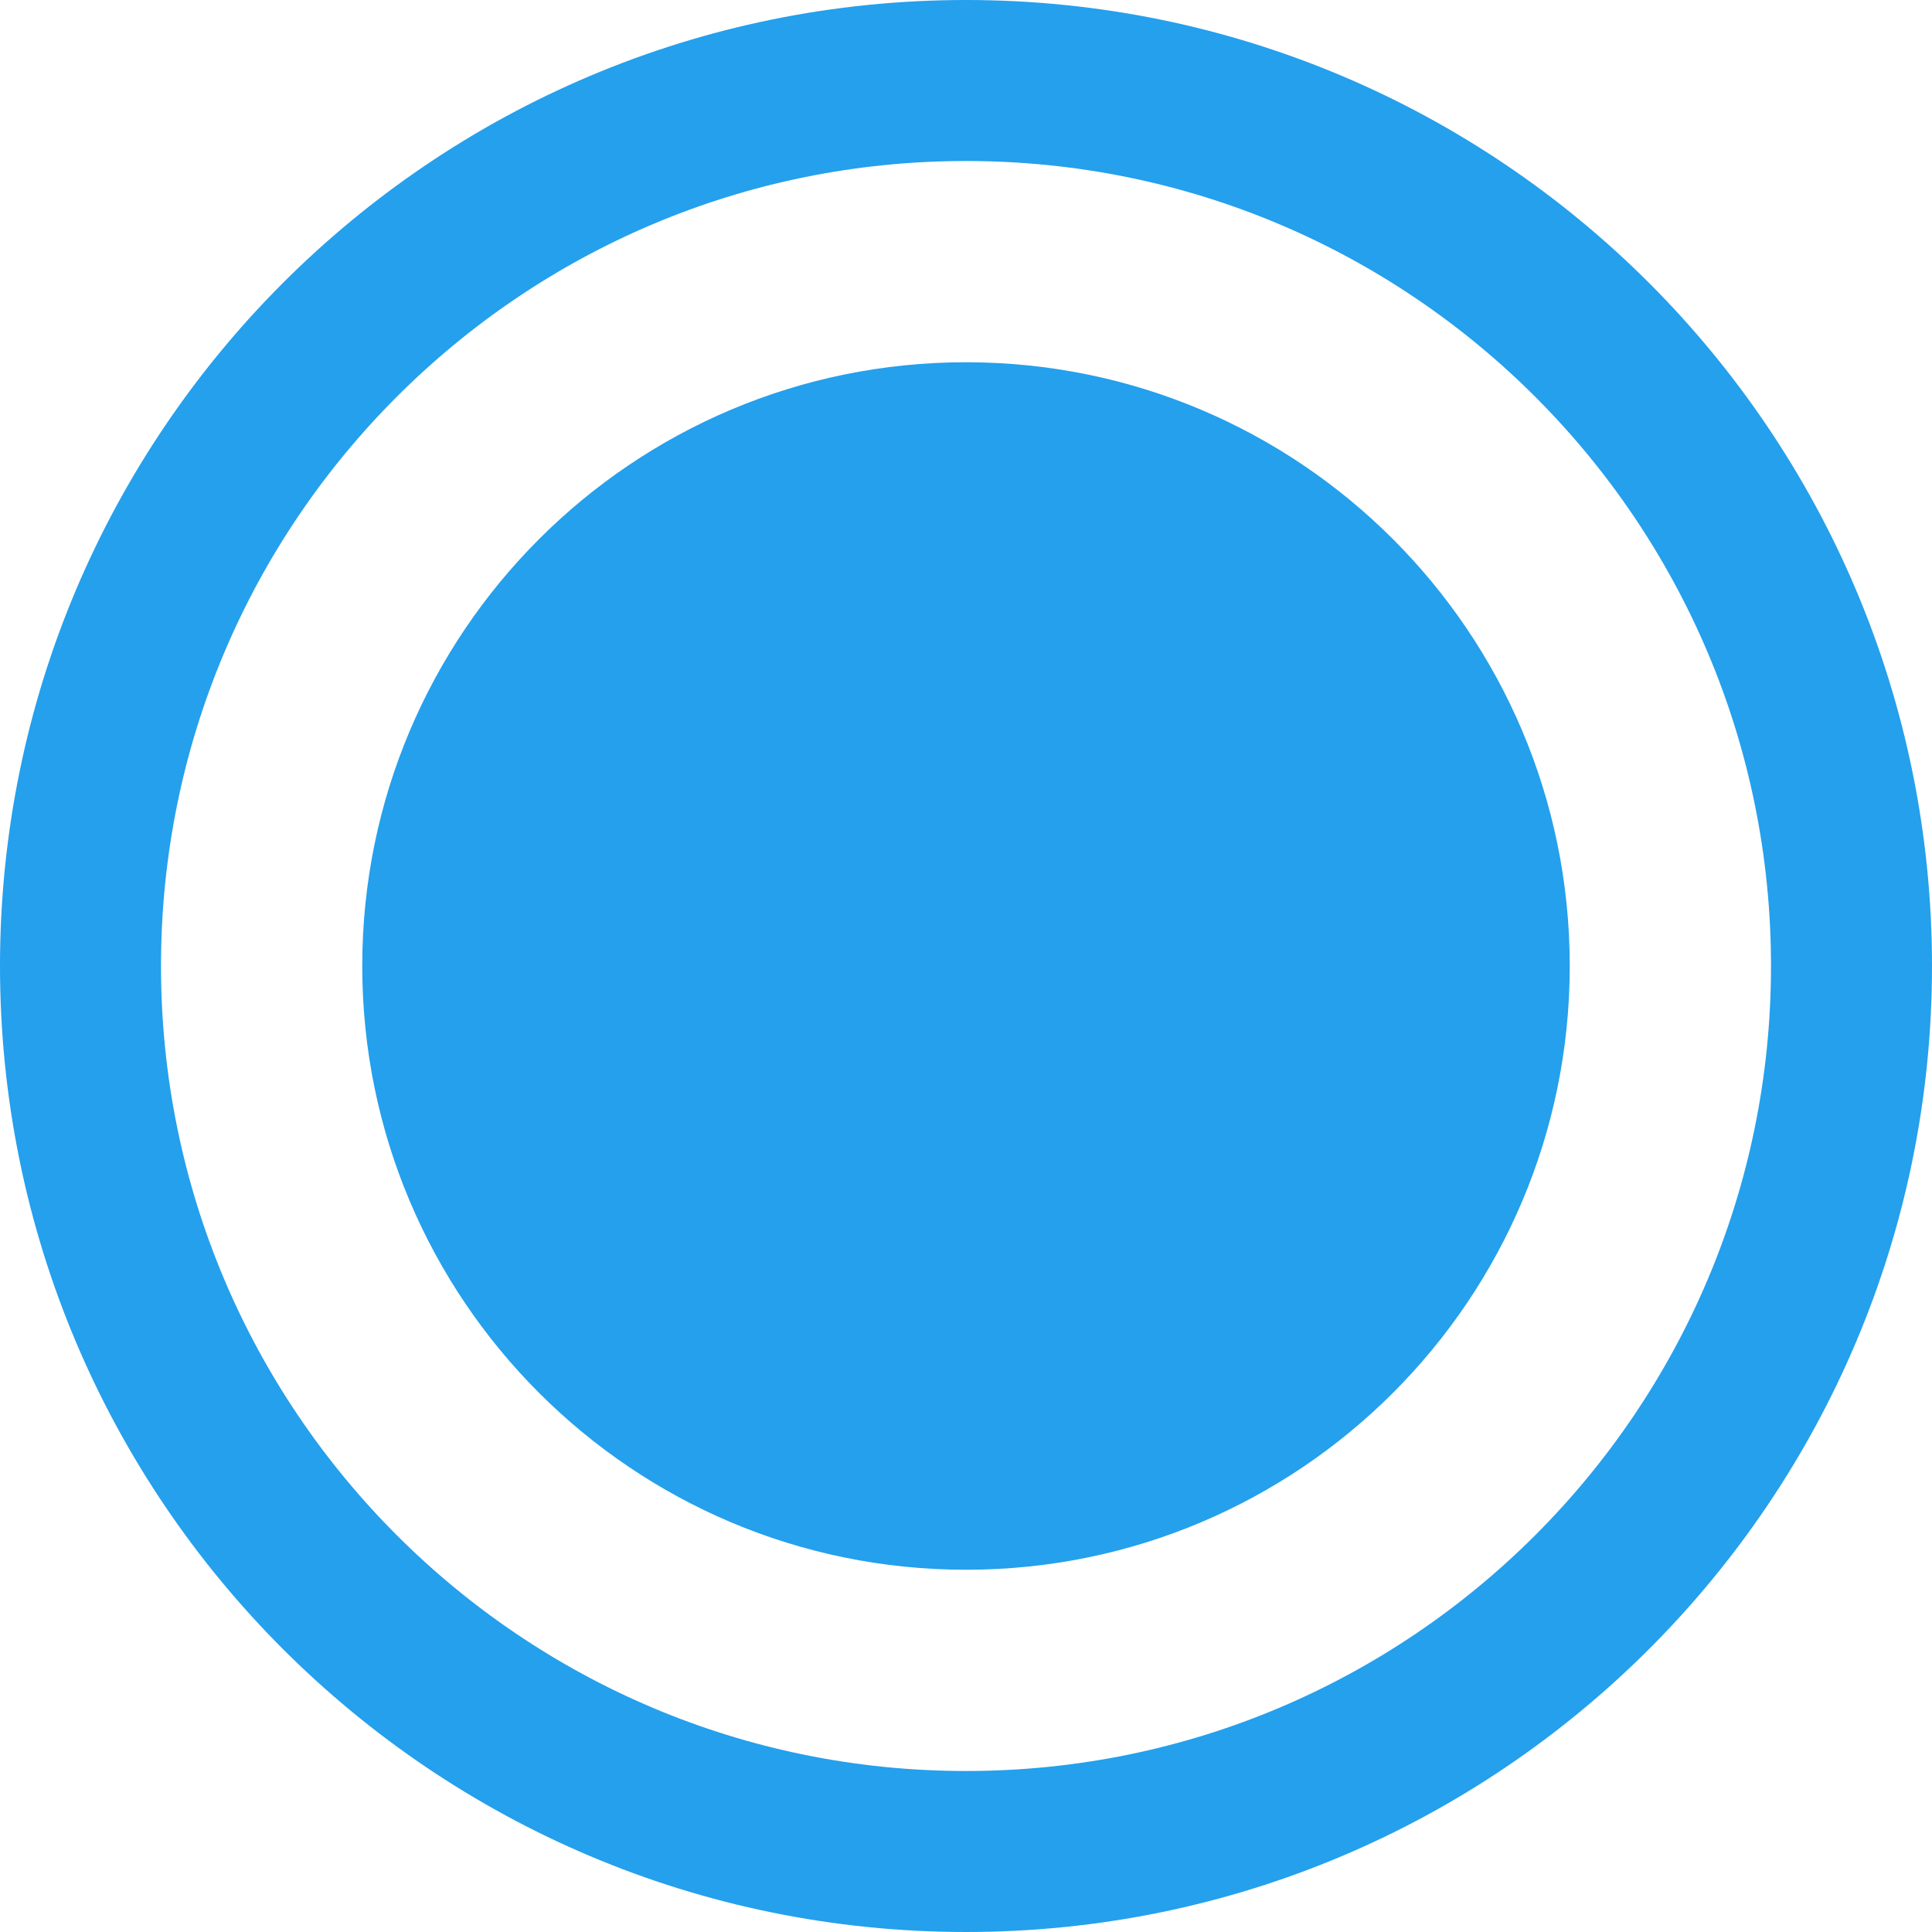
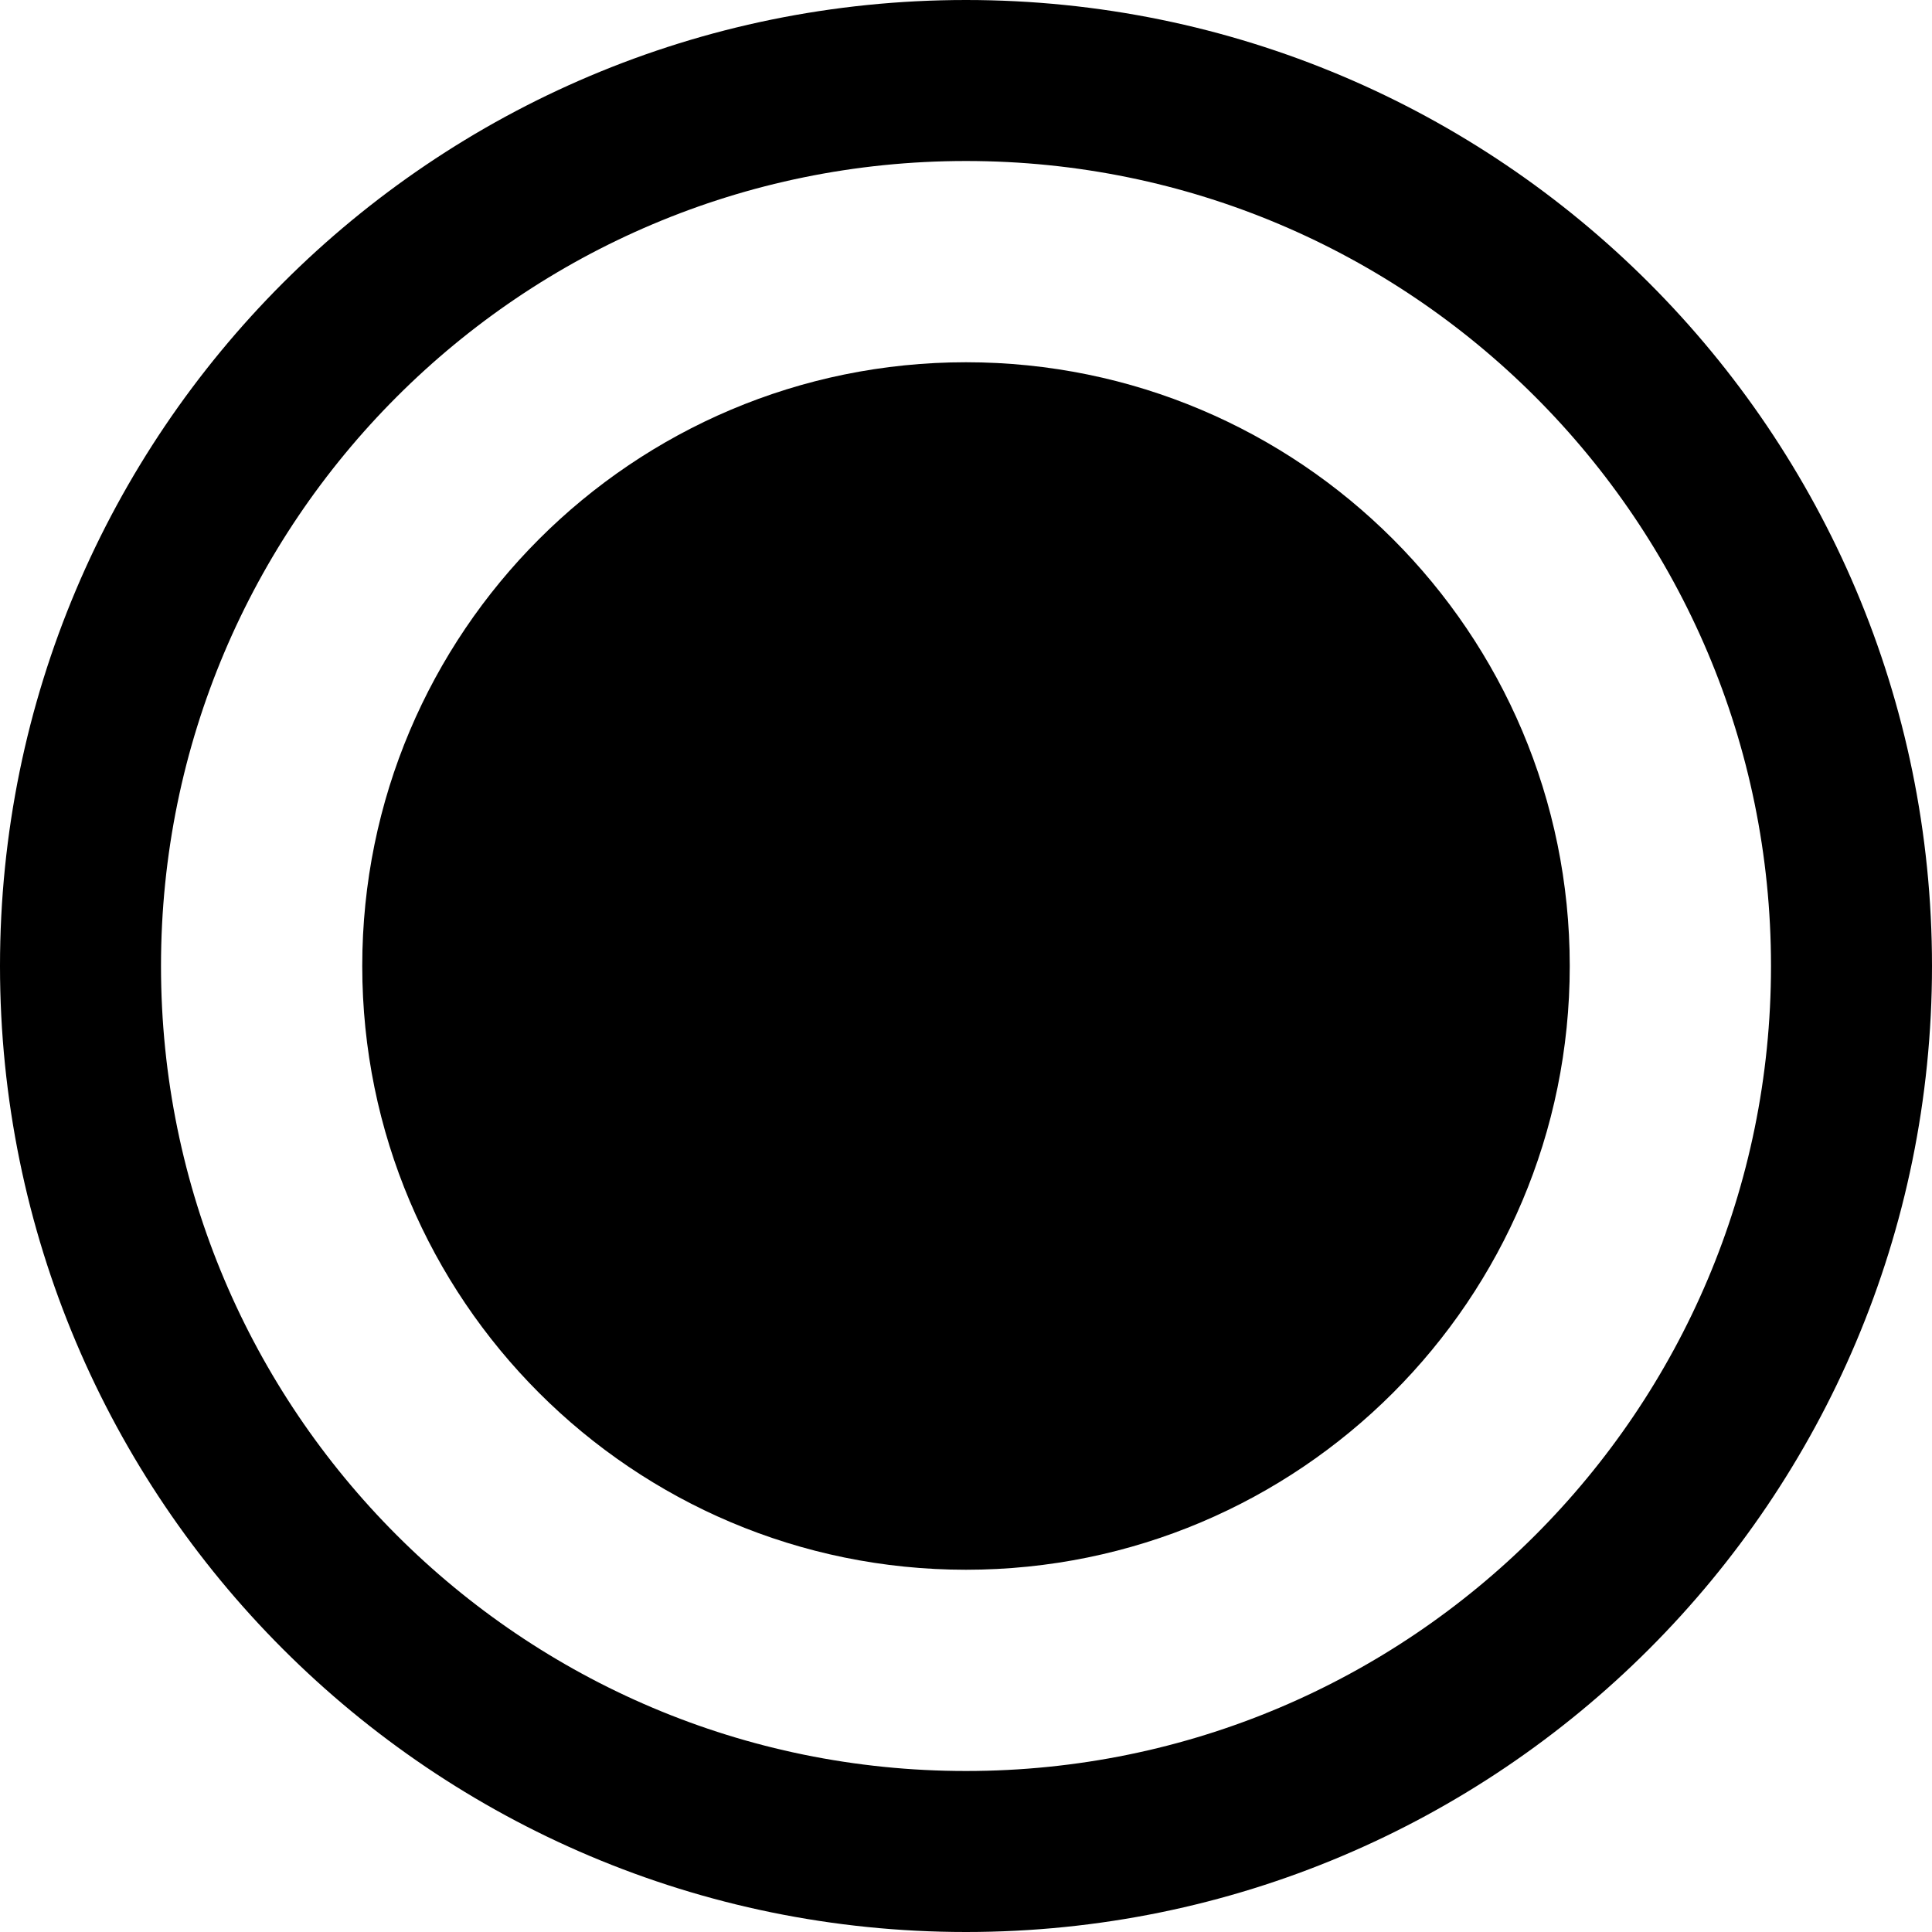
<svg xmlns="http://www.w3.org/2000/svg" width="24" height="24" viewBox="0 0 24 24" fill="none">
-   <circle cx="12" cy="12" r="11" stroke="#24A0ED" stroke-width="2" />
-   <circle cx="12" cy="12" r="7.5" fill="#24A0ED" />
+   <circle cx="12" cy="12" r="11" stroke="currentColor" stroke-width="2" />
+   <circle cx="12" cy="12" r="7.5" fill="currentColor" />
</svg>
